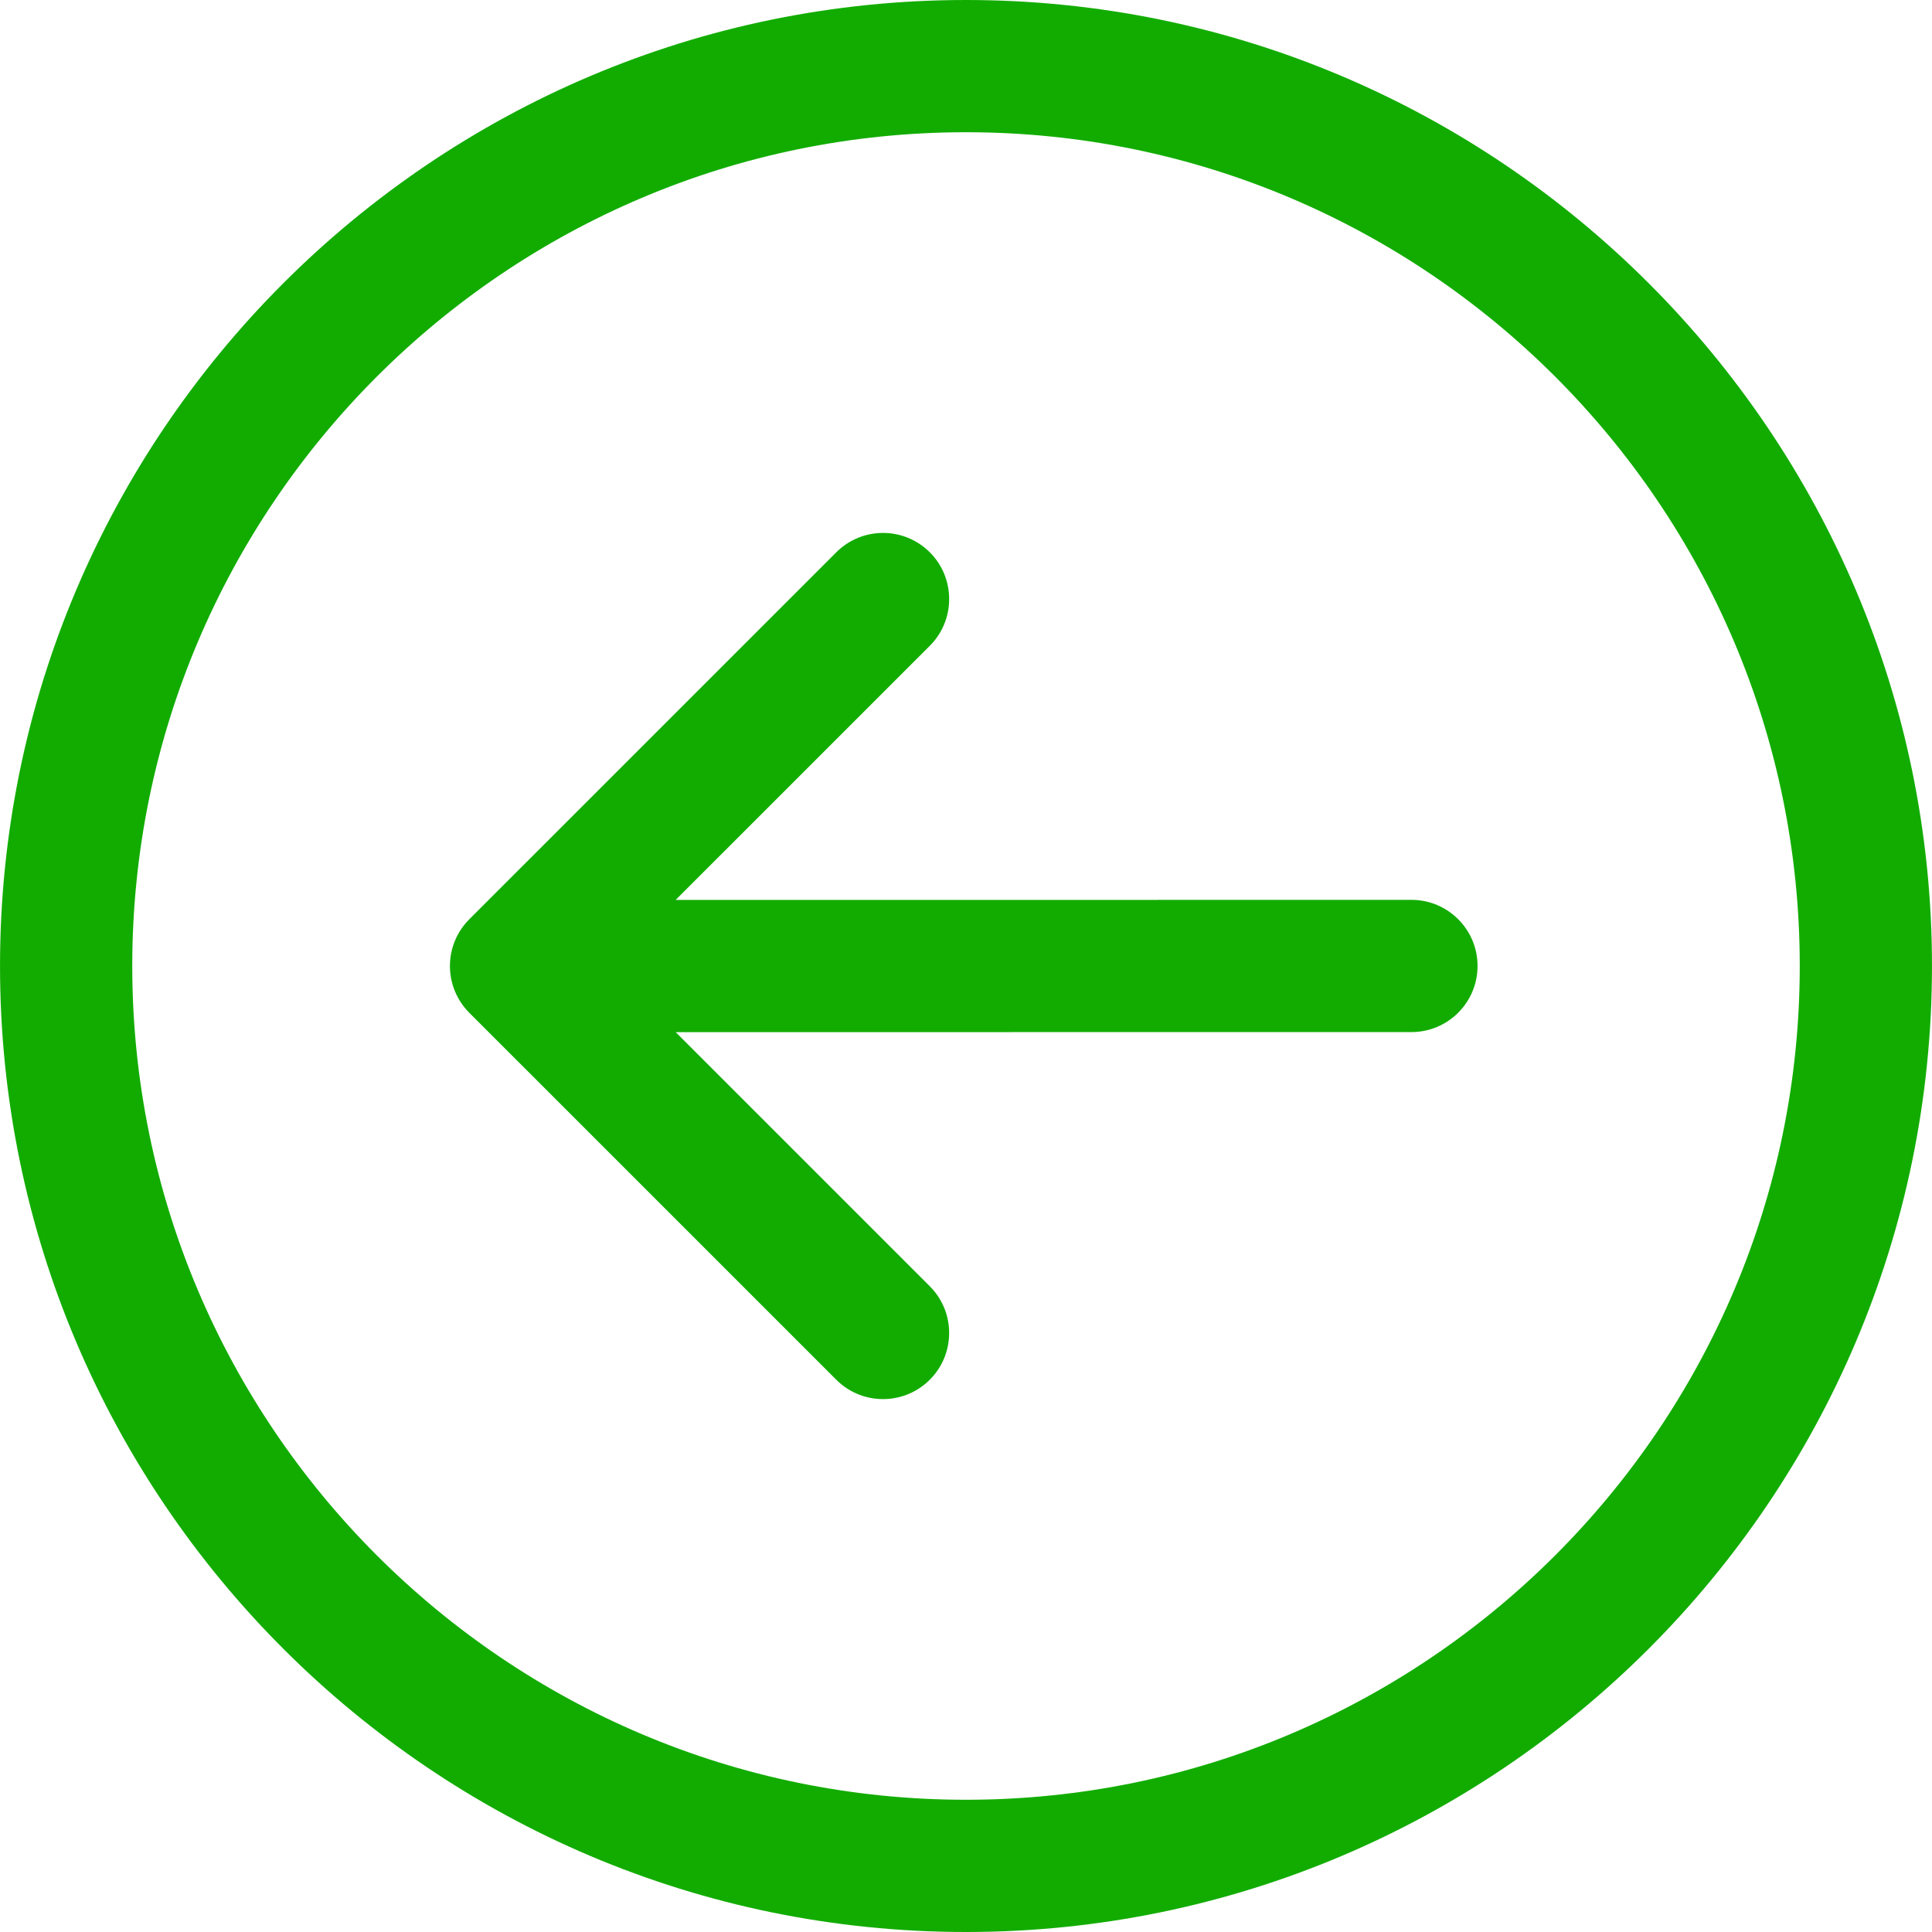
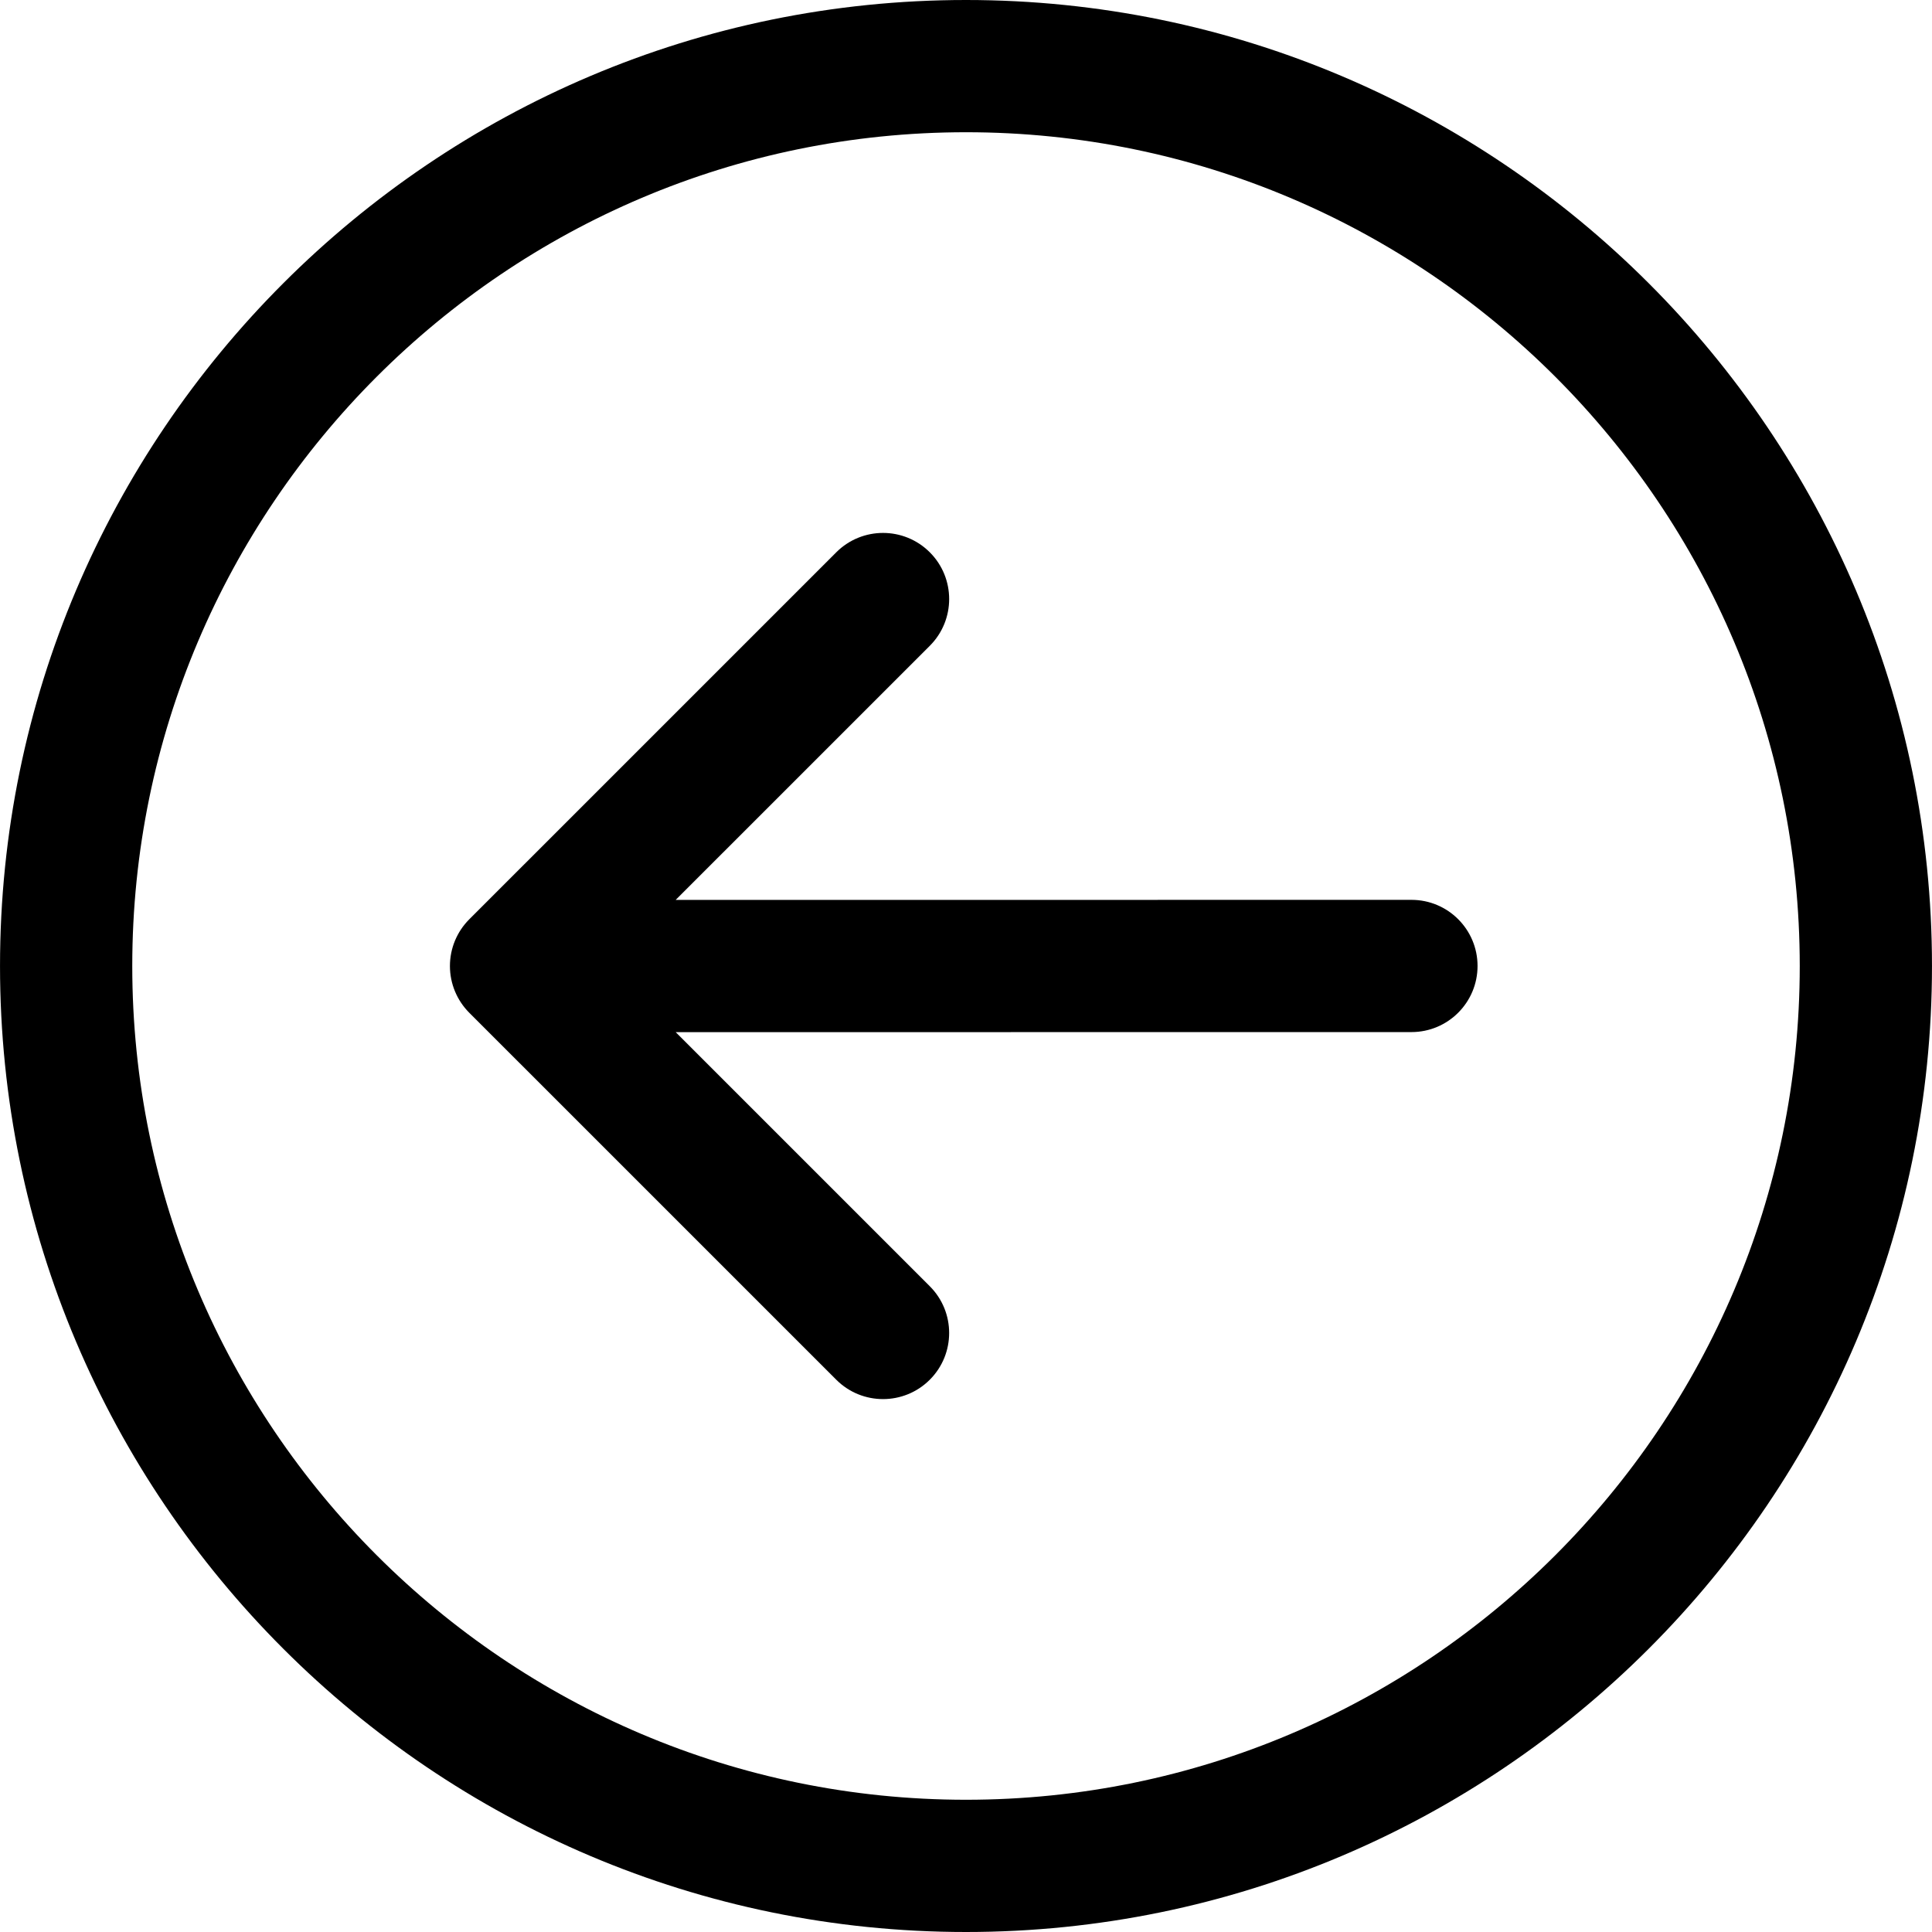
- <svg xmlns="http://www.w3.org/2000/svg" fill="#12ac01" version="1.1" id="Capa_1" x="0px" y="0px" viewBox="0 0 219.151 219.151" style="enable-background:new 0 0 219.151 219.151;" xml:space="preserve">
+ <svg xmlns="http://www.w3.org/2000/svg" fill="black" version="1.1" id="Capa_1" x="0px" y="0px" viewBox="0 0 219.151 219.151" style="enable-background:new 0 0 219.151 219.151;" xml:space="preserve">
  <g>
    <path d="M109.576,219.151c60.419,0,109.573-49.156,109.573-109.576C219.149,49.156,169.995,0,109.576,0S0.002,49.156,0.002,109.575   C0.002,169.995,49.157,219.151,109.576,219.151z M109.576,15c52.148,0,94.573,42.426,94.574,94.575   c0,52.149-42.425,94.575-94.574,94.576c-52.148-0.001-94.573-42.427-94.573-94.577C15.003,57.427,57.428,15,109.576,15z" />
    <path d="M94.861,156.507c2.929,2.928,7.678,2.927,10.606,0c2.93-2.93,2.93-7.678-0.001-10.608l-28.82-28.819l83.457-0.008   c4.142-0.001,7.499-3.358,7.499-7.502c-0.001-4.142-3.358-7.498-7.5-7.498l-83.46,0.008l28.827-28.825   c2.929-2.929,2.929-7.679,0-10.607c-1.465-1.464-3.384-2.197-5.304-2.197c-1.919,0-3.838,0.733-5.303,2.196l-41.629,41.628   c-1.407,1.406-2.197,3.313-2.197,5.303c0.001,1.99,0.791,3.896,2.198,5.305L94.861,156.507z" />
  </g>
  <g>
</g>
  <g>
</g>
  <g>
</g>
  <g>
</g>
  <g>
</g>
  <g>
</g>
  <g>
</g>
  <g>
</g>
  <g>
</g>
  <g>
</g>
  <g>
</g>
  <g>
</g>
  <g>
</g>
  <g>
</g>
  <g>
</g>
</svg>
